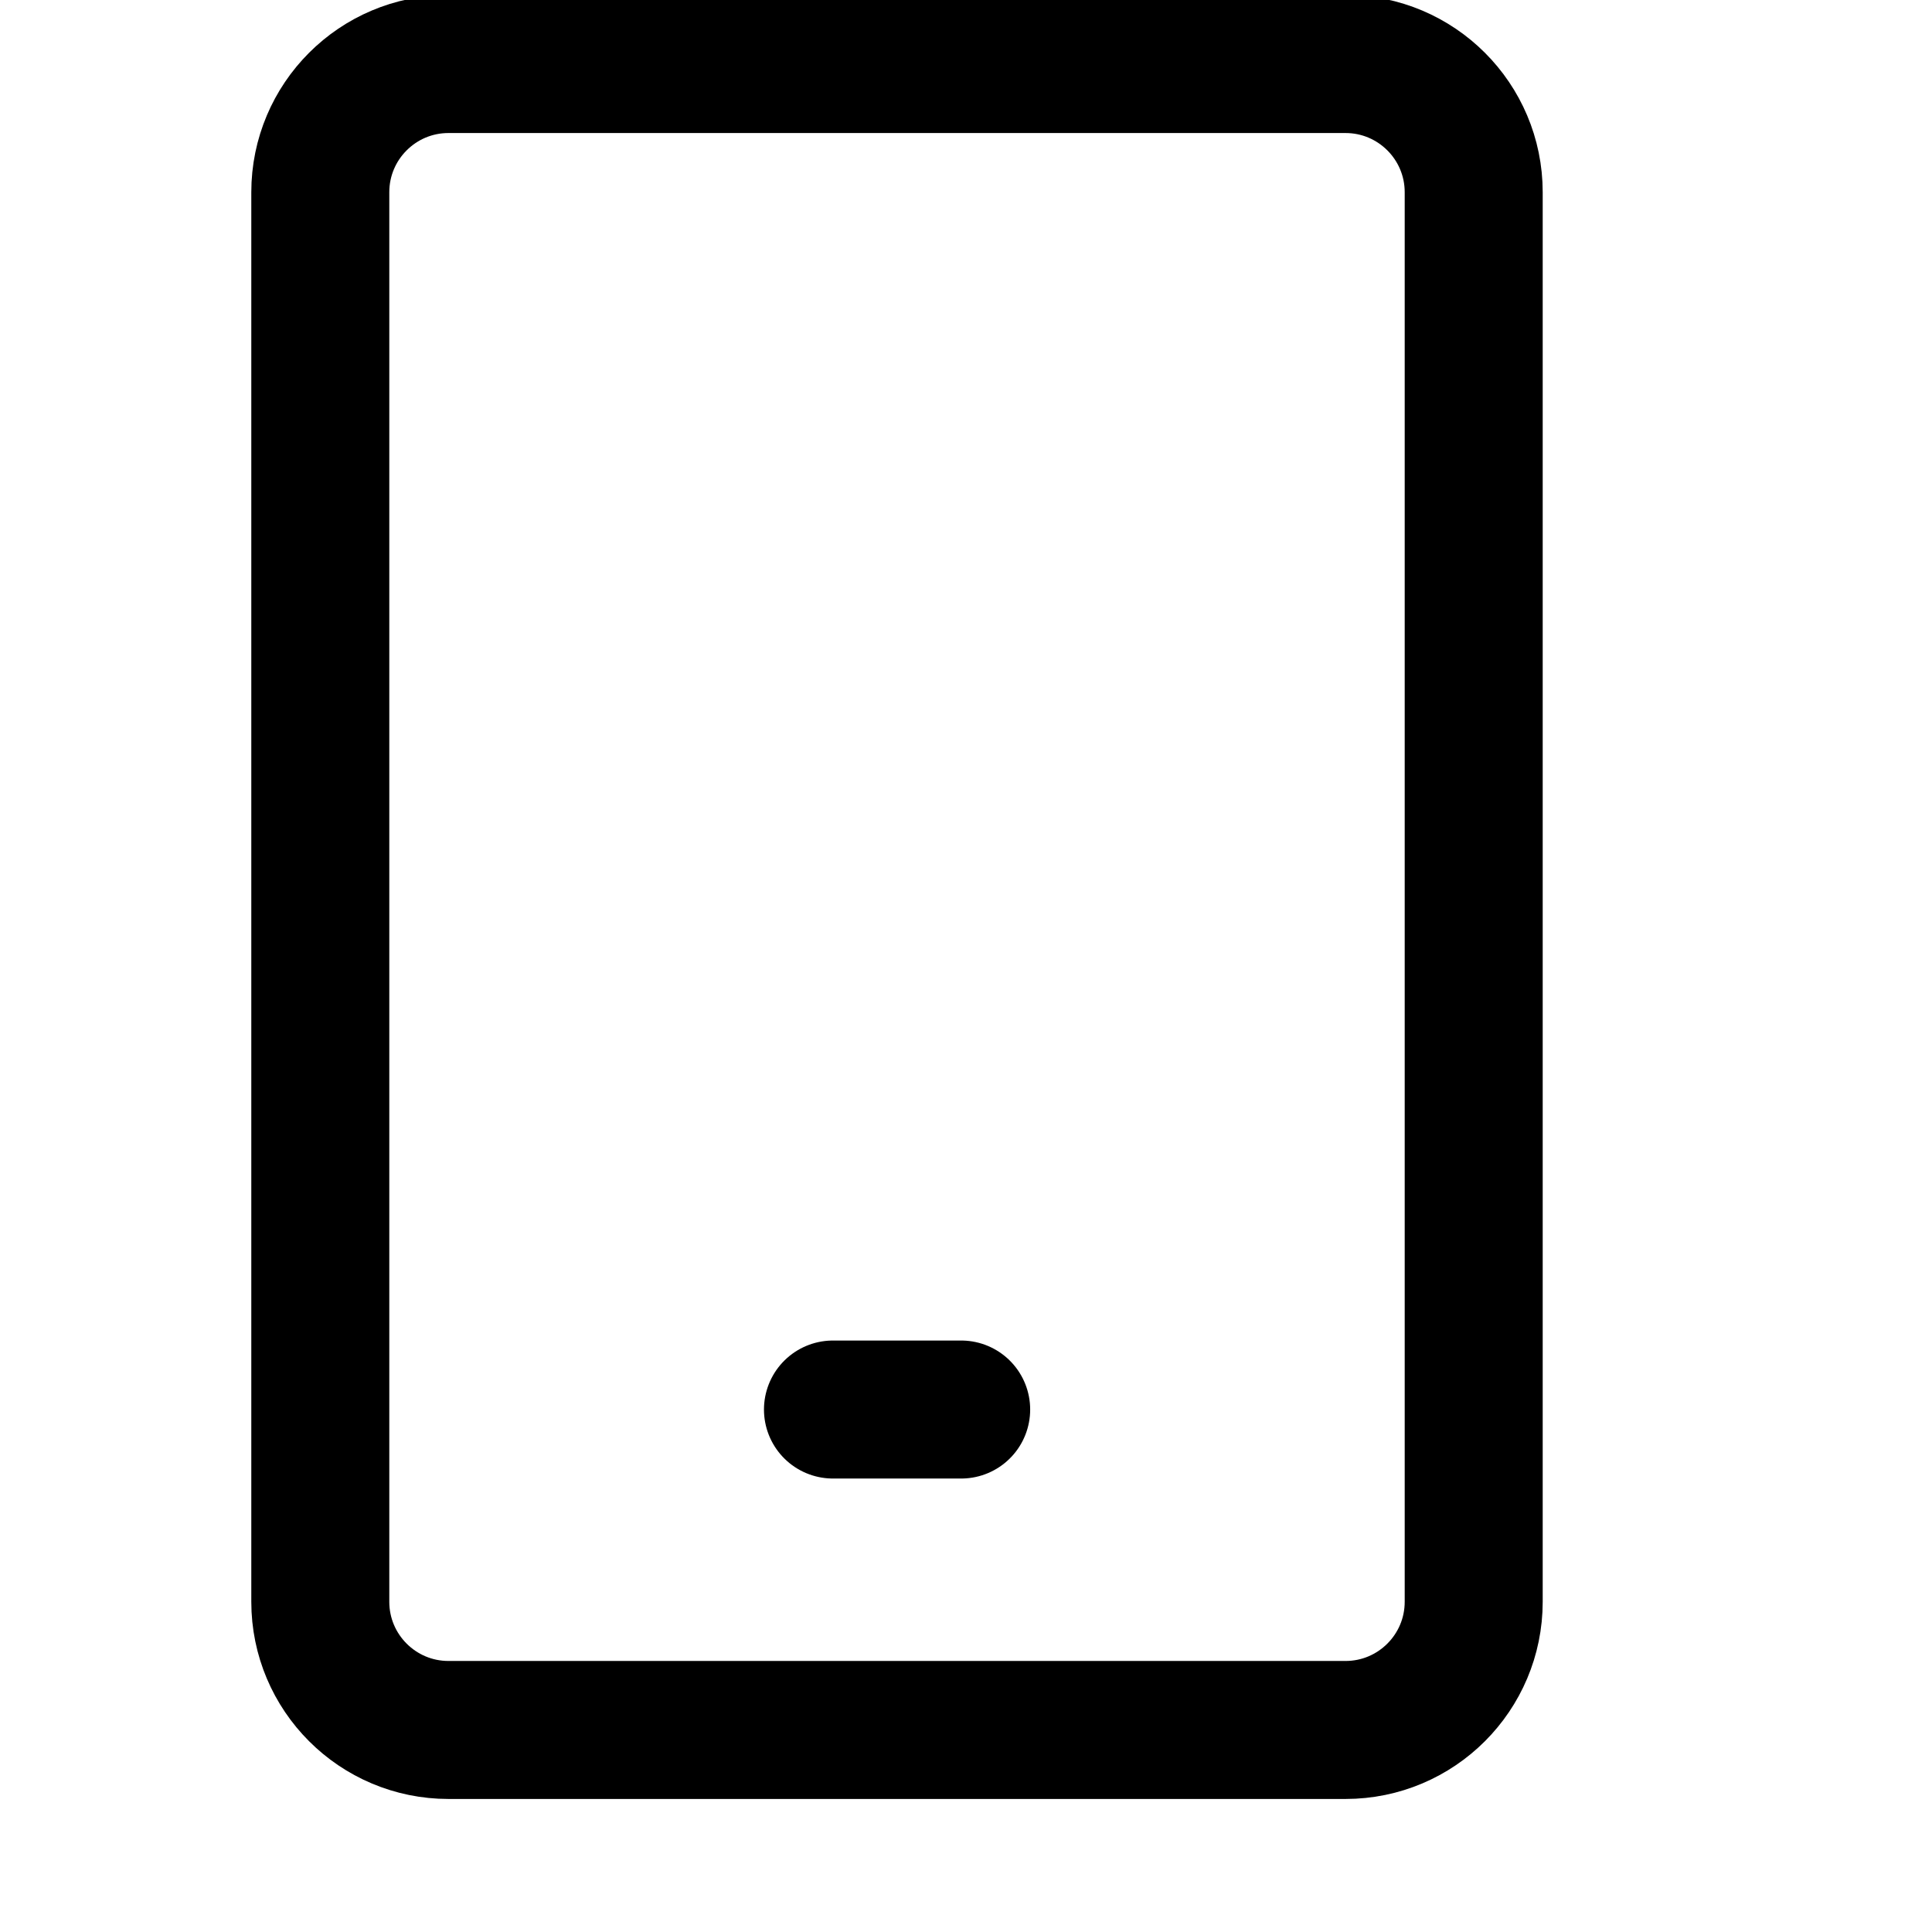
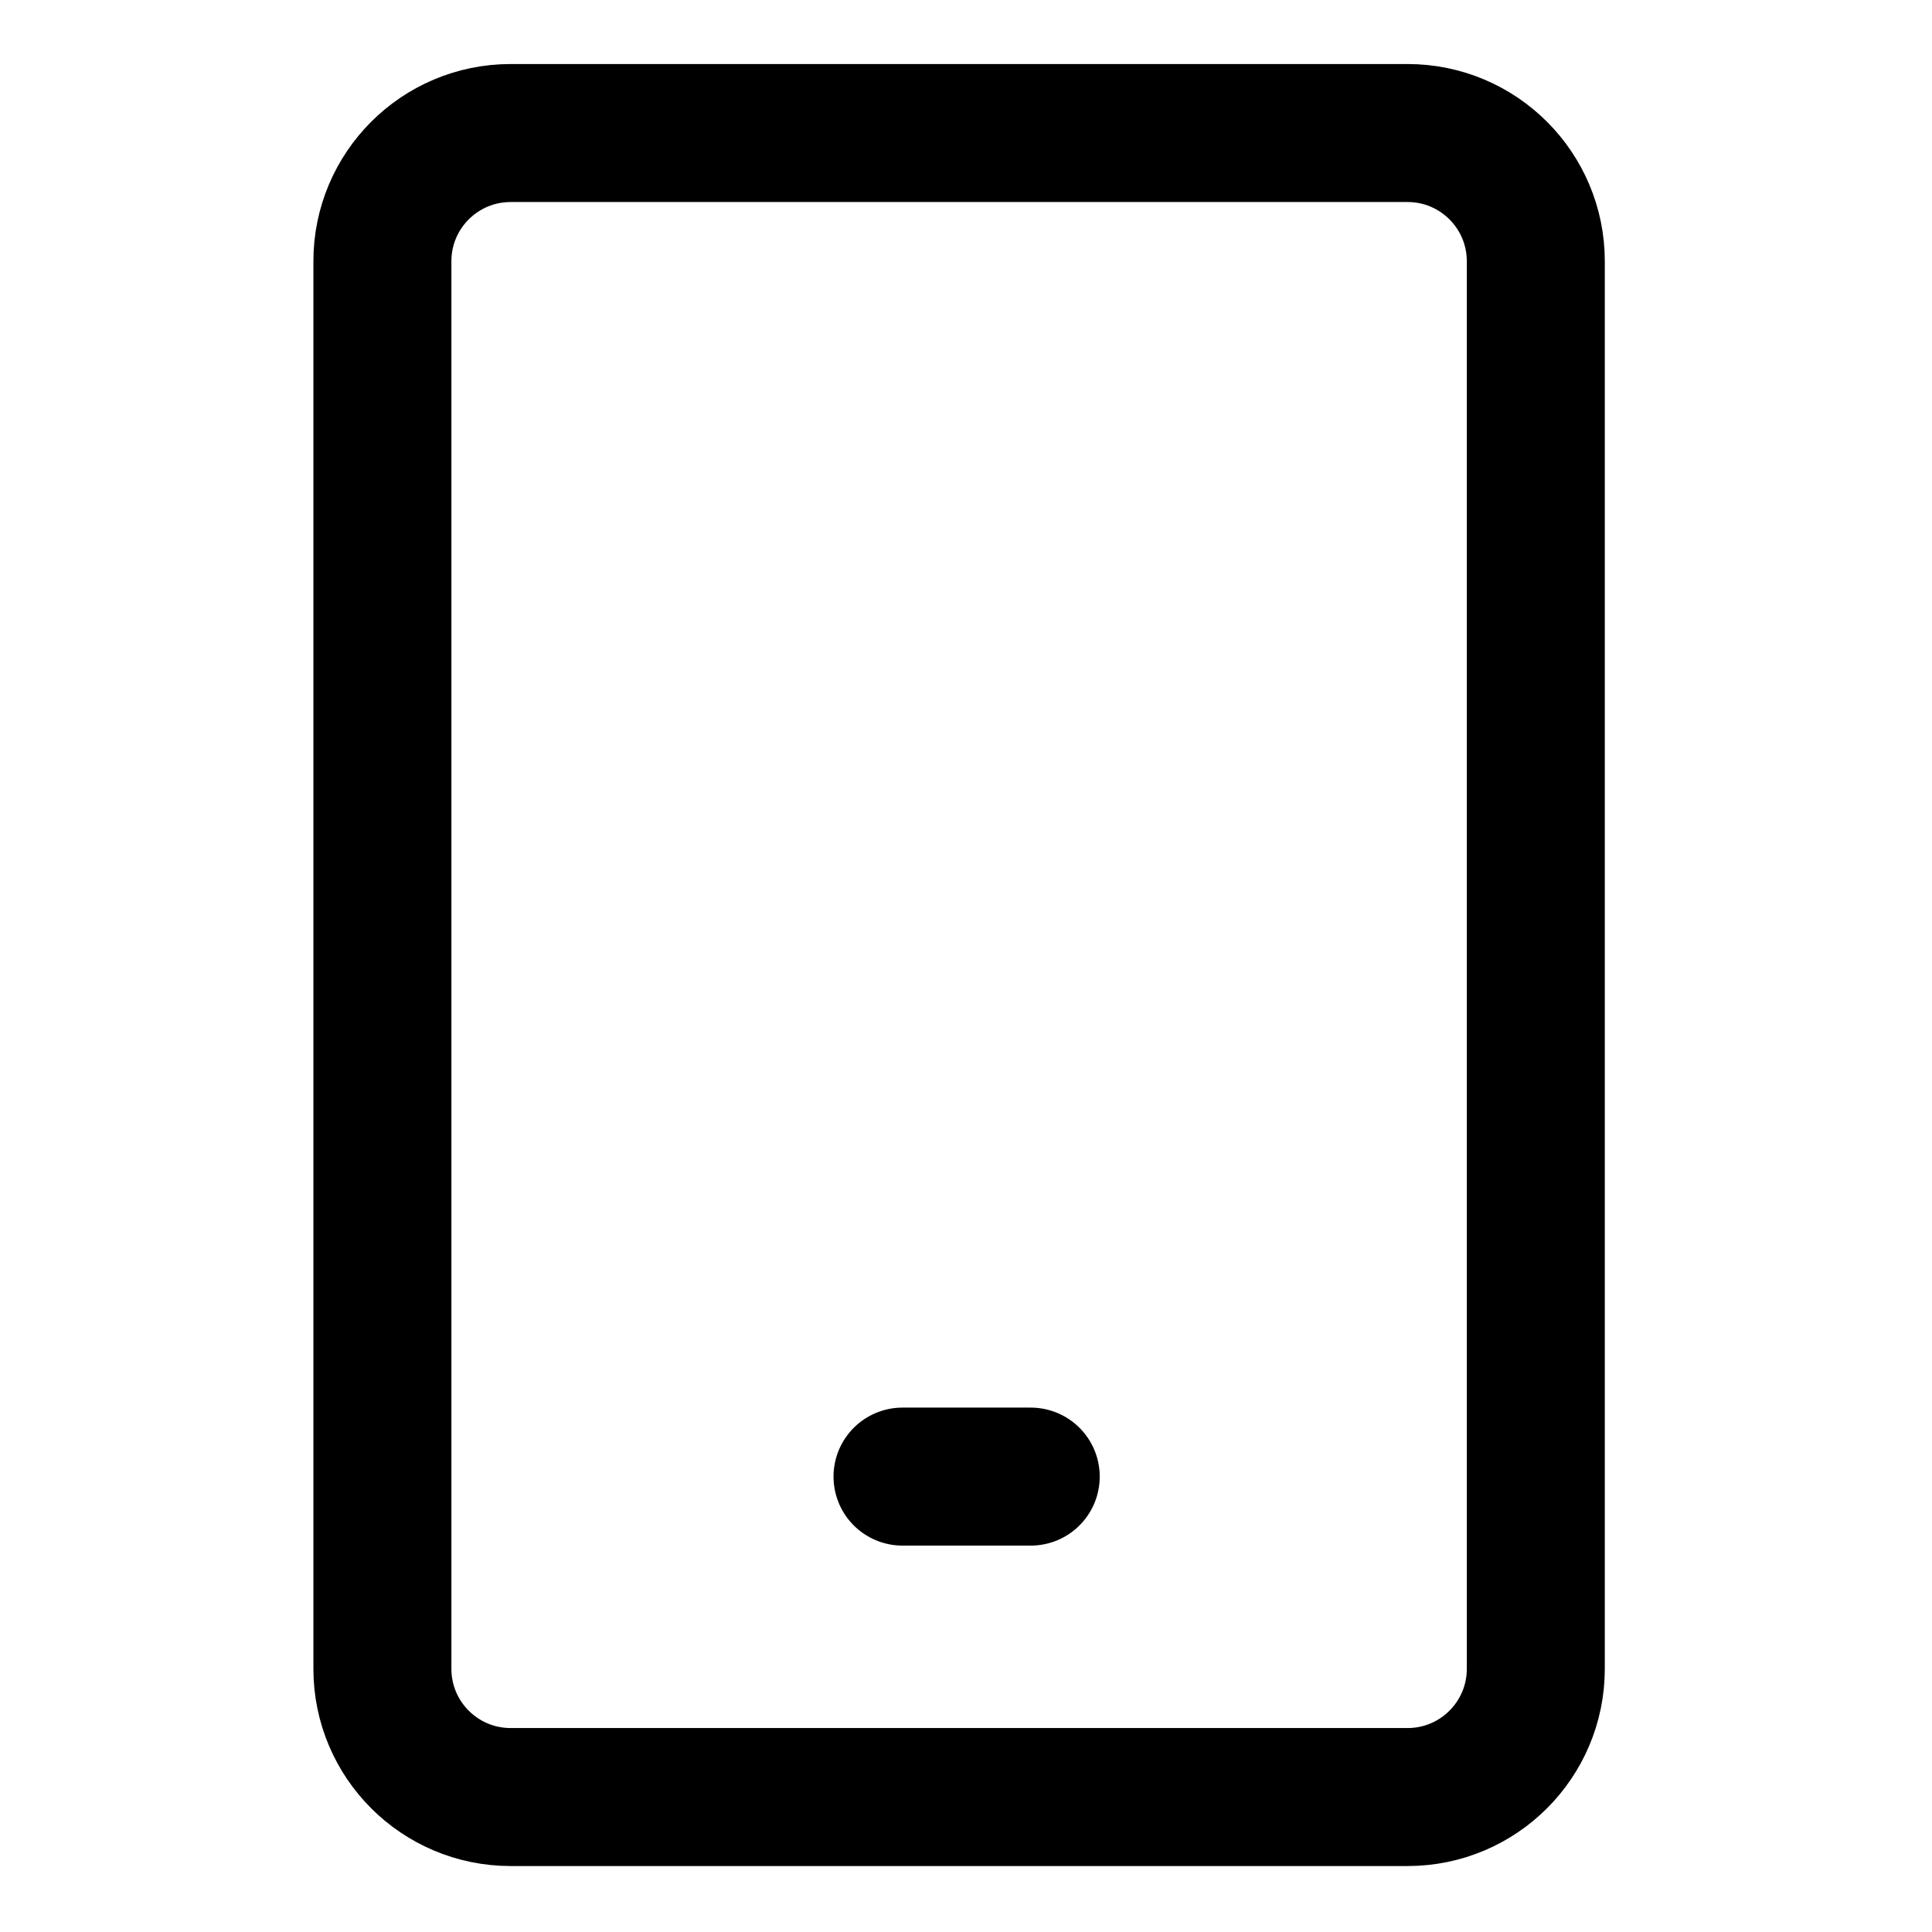
- <svg xmlns="http://www.w3.org/2000/svg" fill="none" viewBox="0 0 14 14" height="14" width="14">
-   <g id="phone-mobile-phone--android-phone-mobile-device-smartphone-iphone">
-     <path id="Vector" stroke="currentColor" stroke-linecap="round" stroke-linejoin="round" d="M9.75 0.464h-6.5c-0.513 0 -0.929 0.416 -0.929 0.929v10.214c0 0.513 0.416 0.929 0.929 0.929h6.5c0.513 0 0.929 -0.416 0.929 -0.929v-10.214c0 -0.513 -0.416 -0.929 -0.929 -0.929Z" stroke-width="1" />
-     <path id="Vector_2" stroke="currentColor" stroke-linecap="round" stroke-linejoin="round" d="M6.036 10.214h0.929" stroke-width="1" />
+ <svg xmlns="http://www.w3.org/2000/svg" width="14" height="14" fill="none" version="1.1" viewBox="0 0 14 14">
+   <g id="a" transform="translate(0 .5)" stroke="currentColor" stroke-linecap="round" stroke-linejoin="round">
+     <path id="b" d="m10.2 0.464h-6.5c-0.513 0-0.929 0.416-0.929 0.929v10.2c0 0.513 0.416 0.929 0.929 0.929h6.5c0.513 0 0.929-0.416 0.929-0.929v-10.2c0-0.513-0.416-0.929-0.929-0.929z" />
+     <path d="m6.54 10.2h0.929" />
  </g>
</svg>
